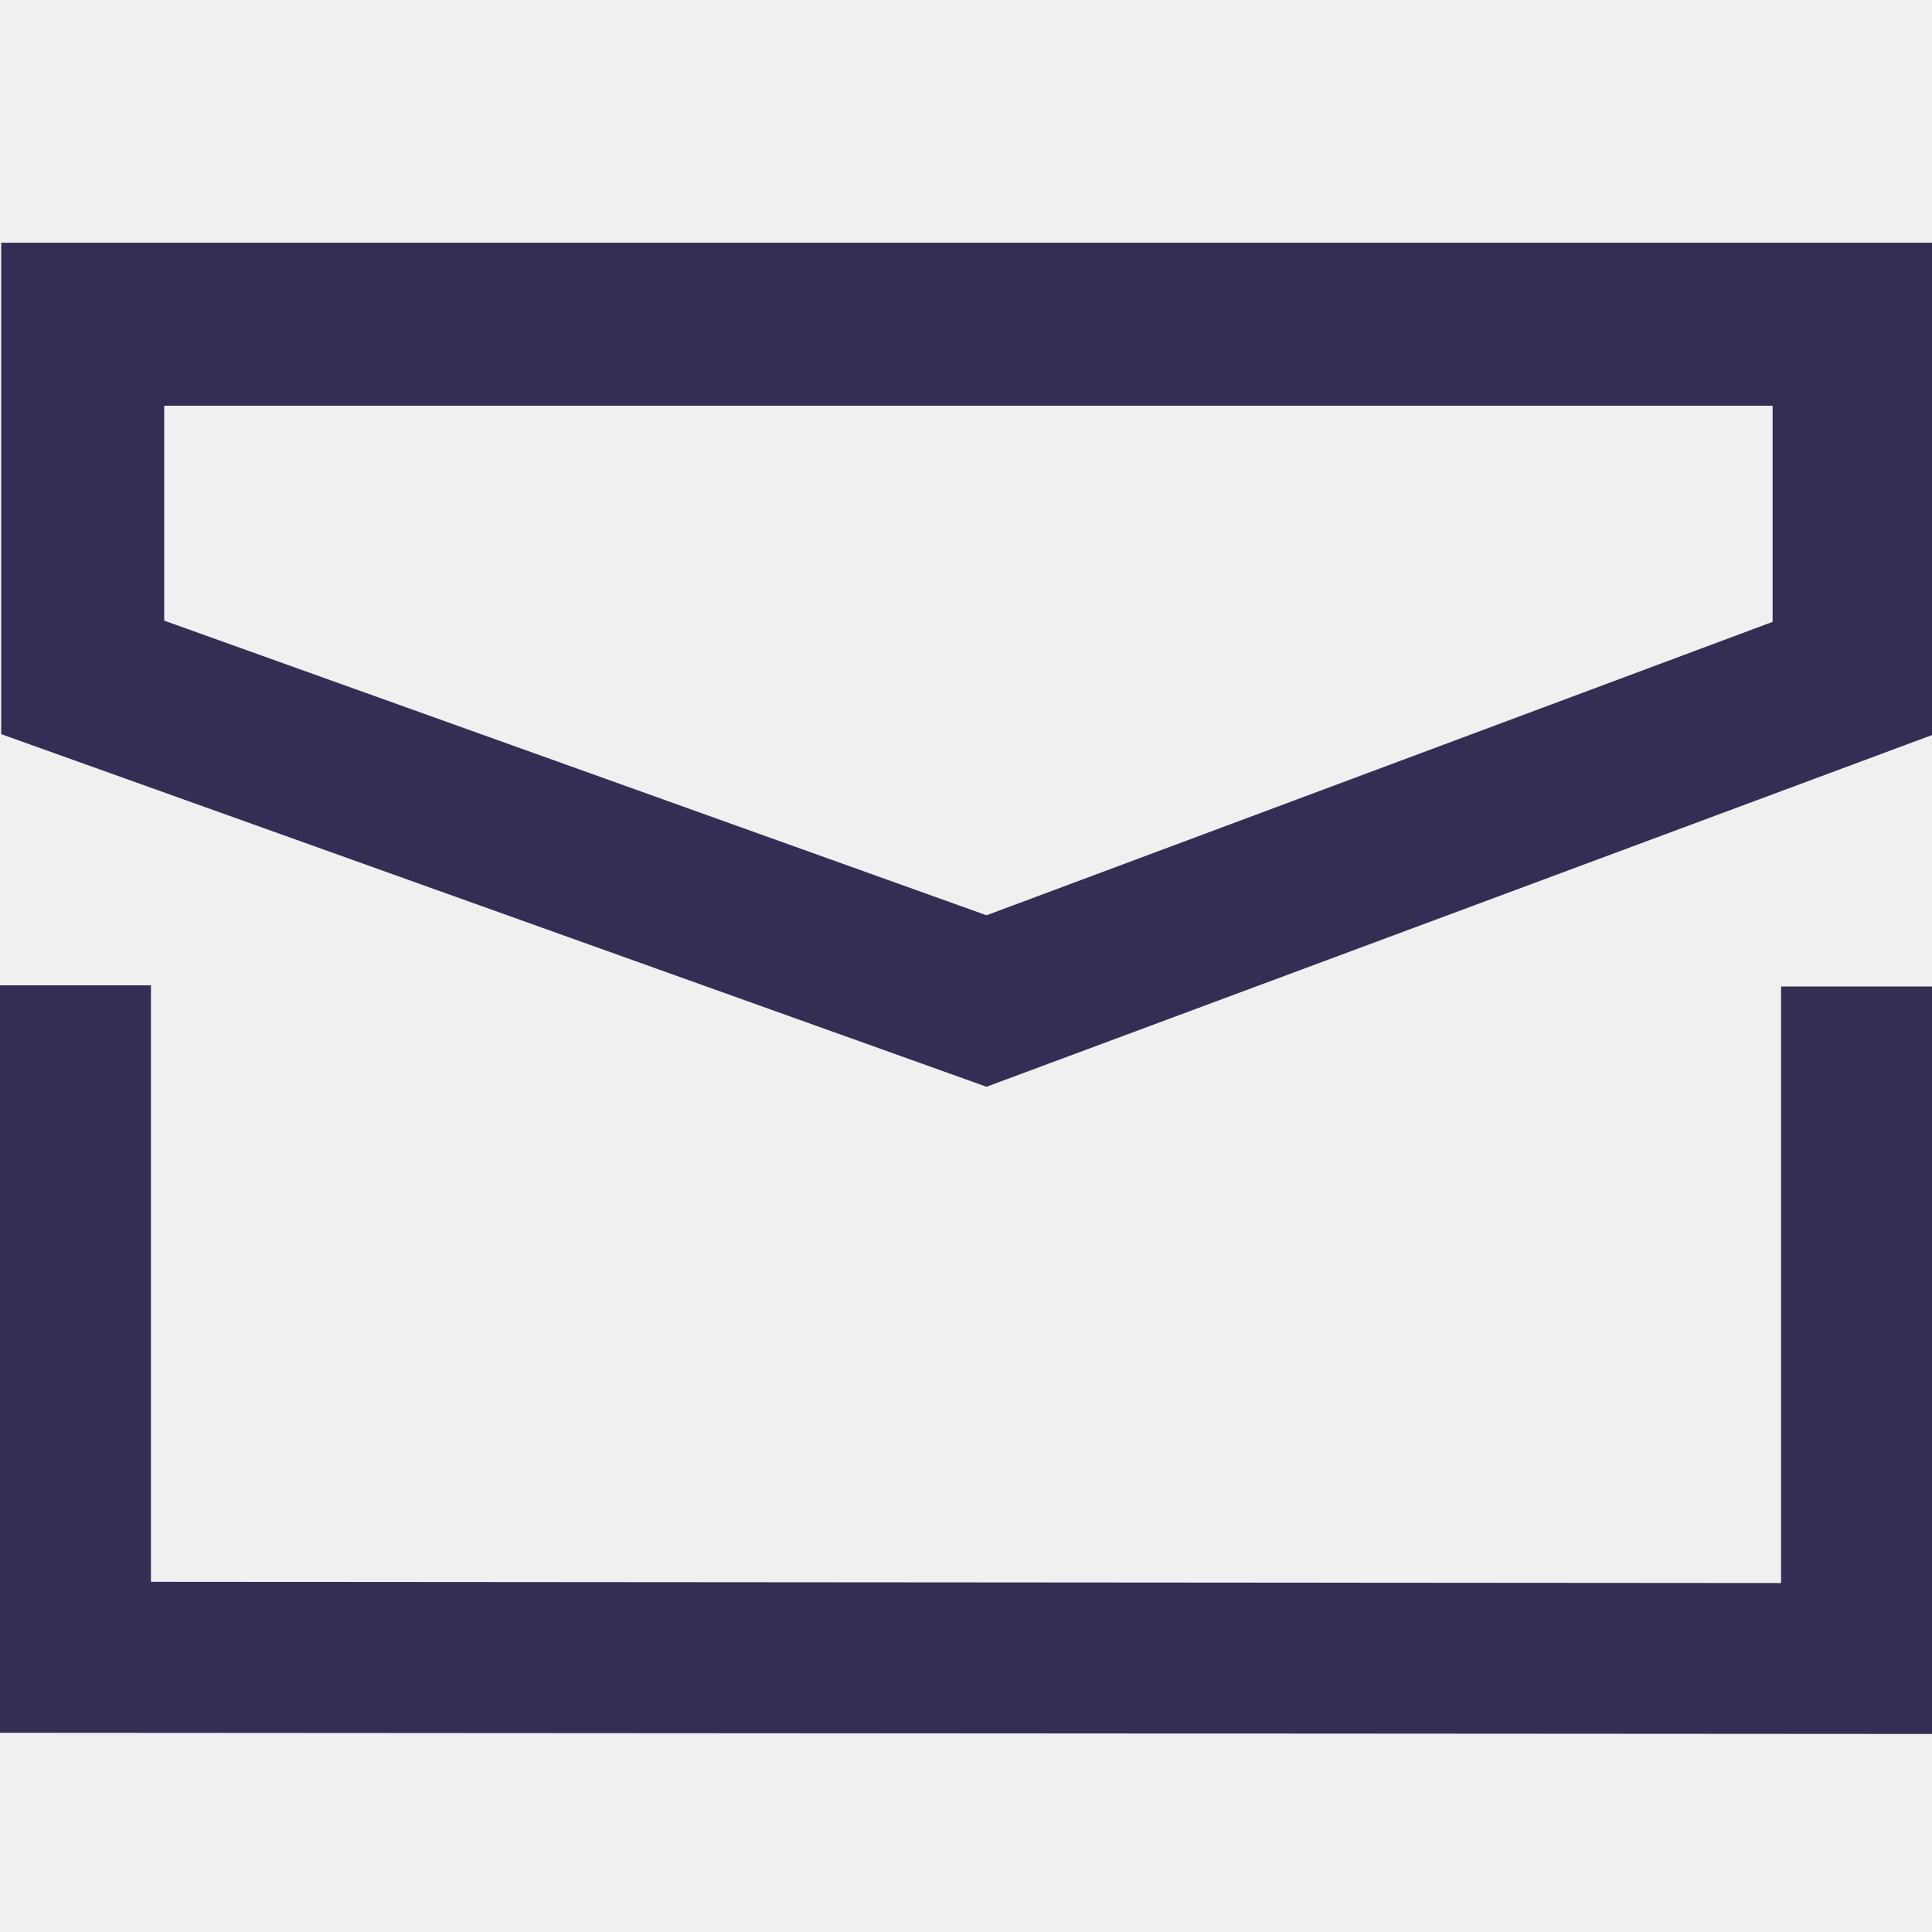
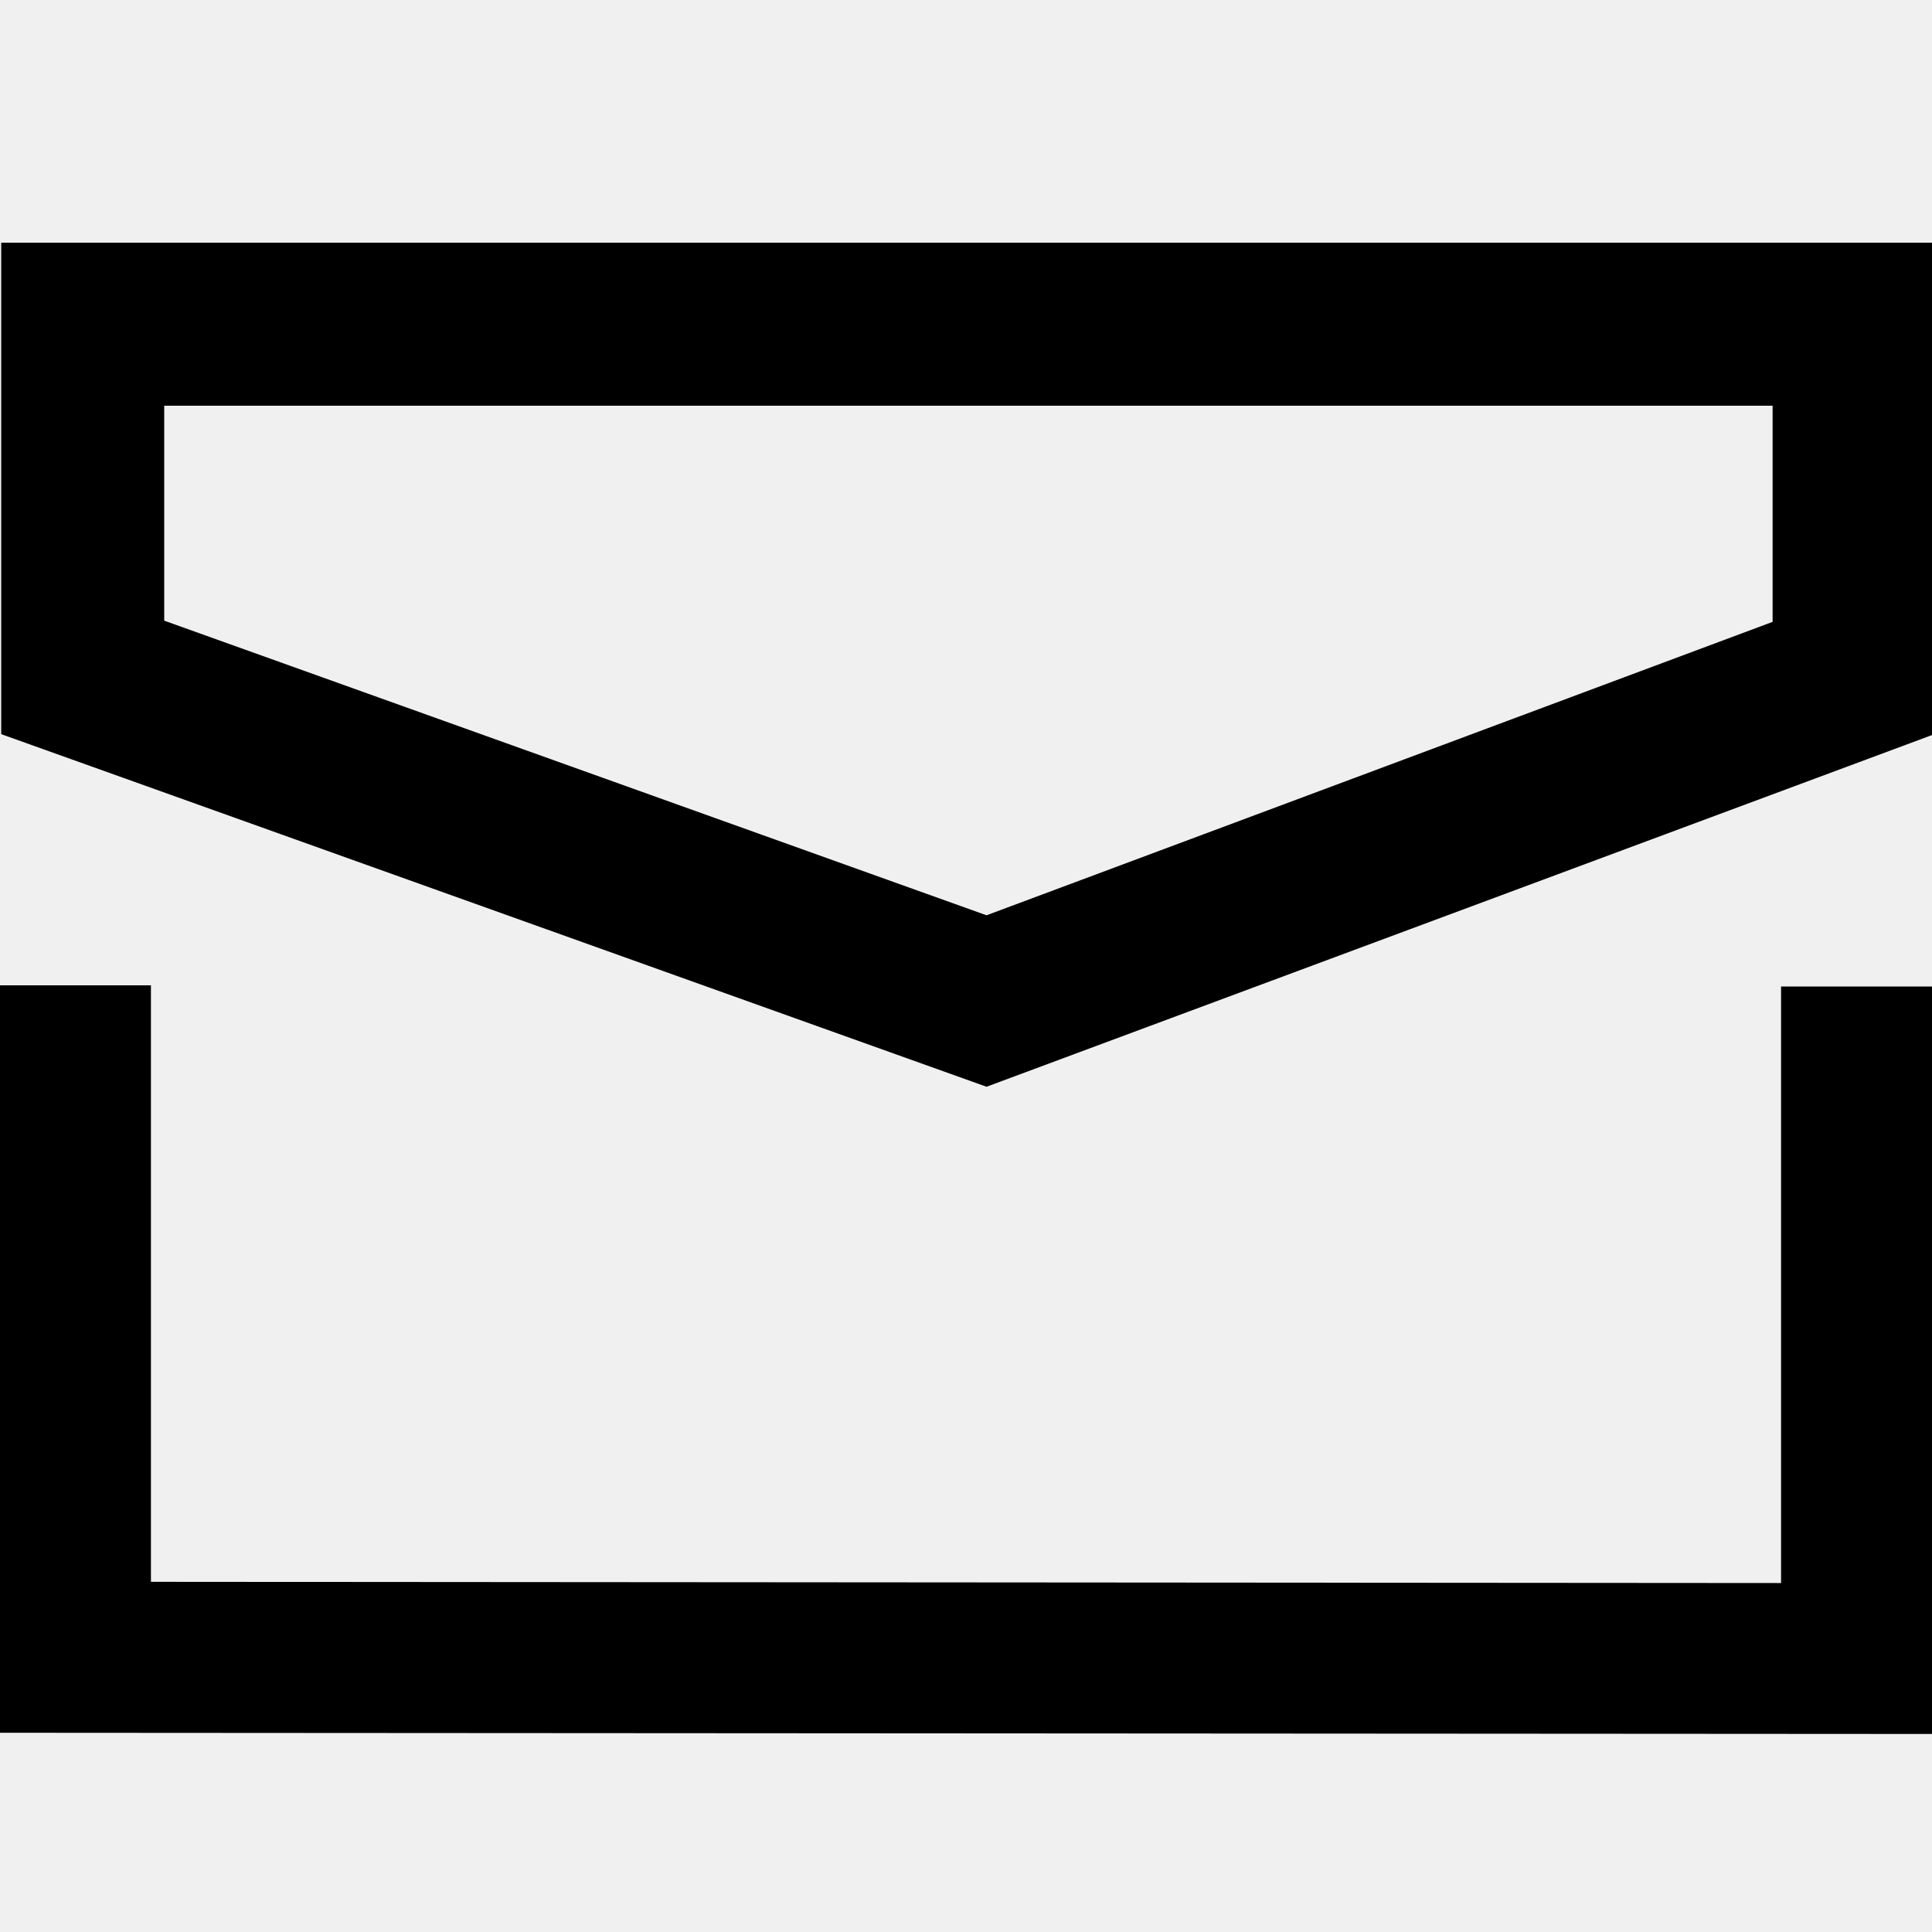
<svg xmlns="http://www.w3.org/2000/svg" viewBox="0 0 16 16" fill="none">
  <mask id="mask0" mask-type="alpha" maskUnits="userSpaceOnUse" x="0" y="2" width="17" height="13">
    <path fill-rule="evenodd" clip-rule="evenodd" d="M14.68 5.15V3.36H1.36V5.14L8.17 7.58L14.68 5.15ZM0.01 2.01H16.02V6.08L8.17 9L0.01 6.08V2.01ZM0 14.35L16 14.36V8.17H14.75V13.11L1.25 13.1V8.16H0V14.35Z" fill="white" />
  </mask>
  <g mask="url(#mask0)">
-     <rect width="16" height="16" fill="#332E54" />
+     <rect width="16" height="16" fill="currentColor" />
  </g>
</svg>
